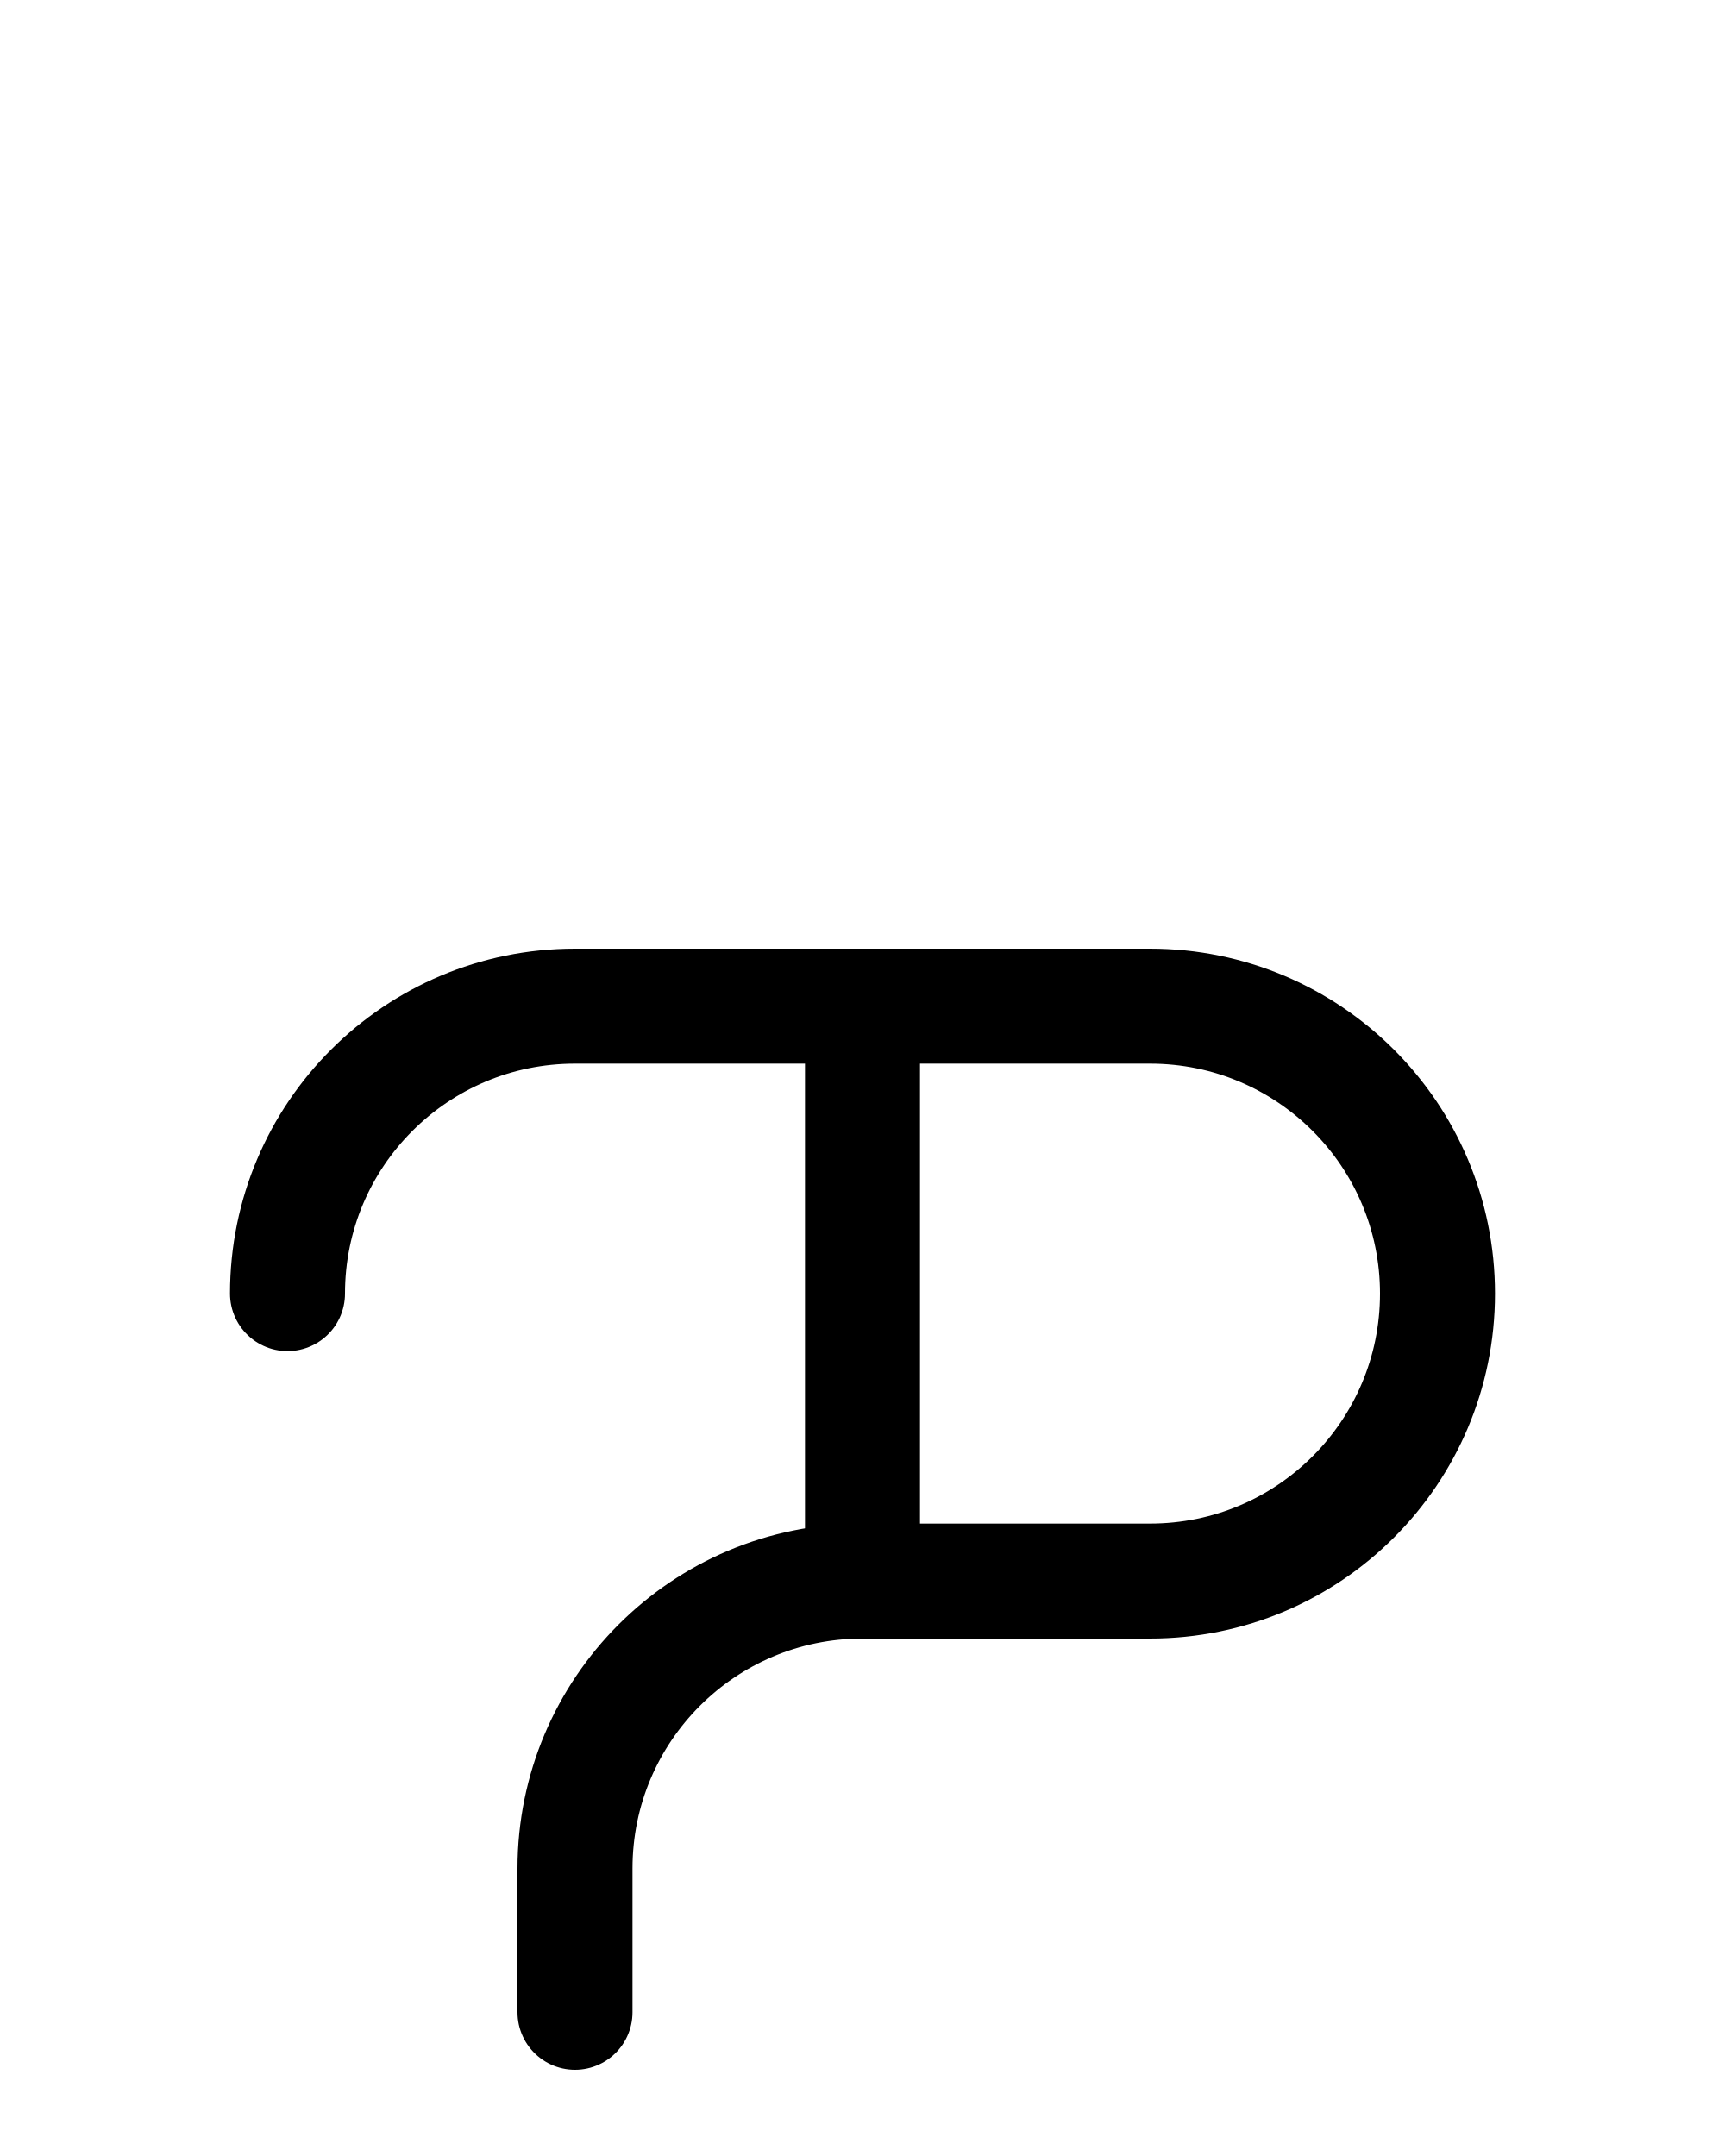
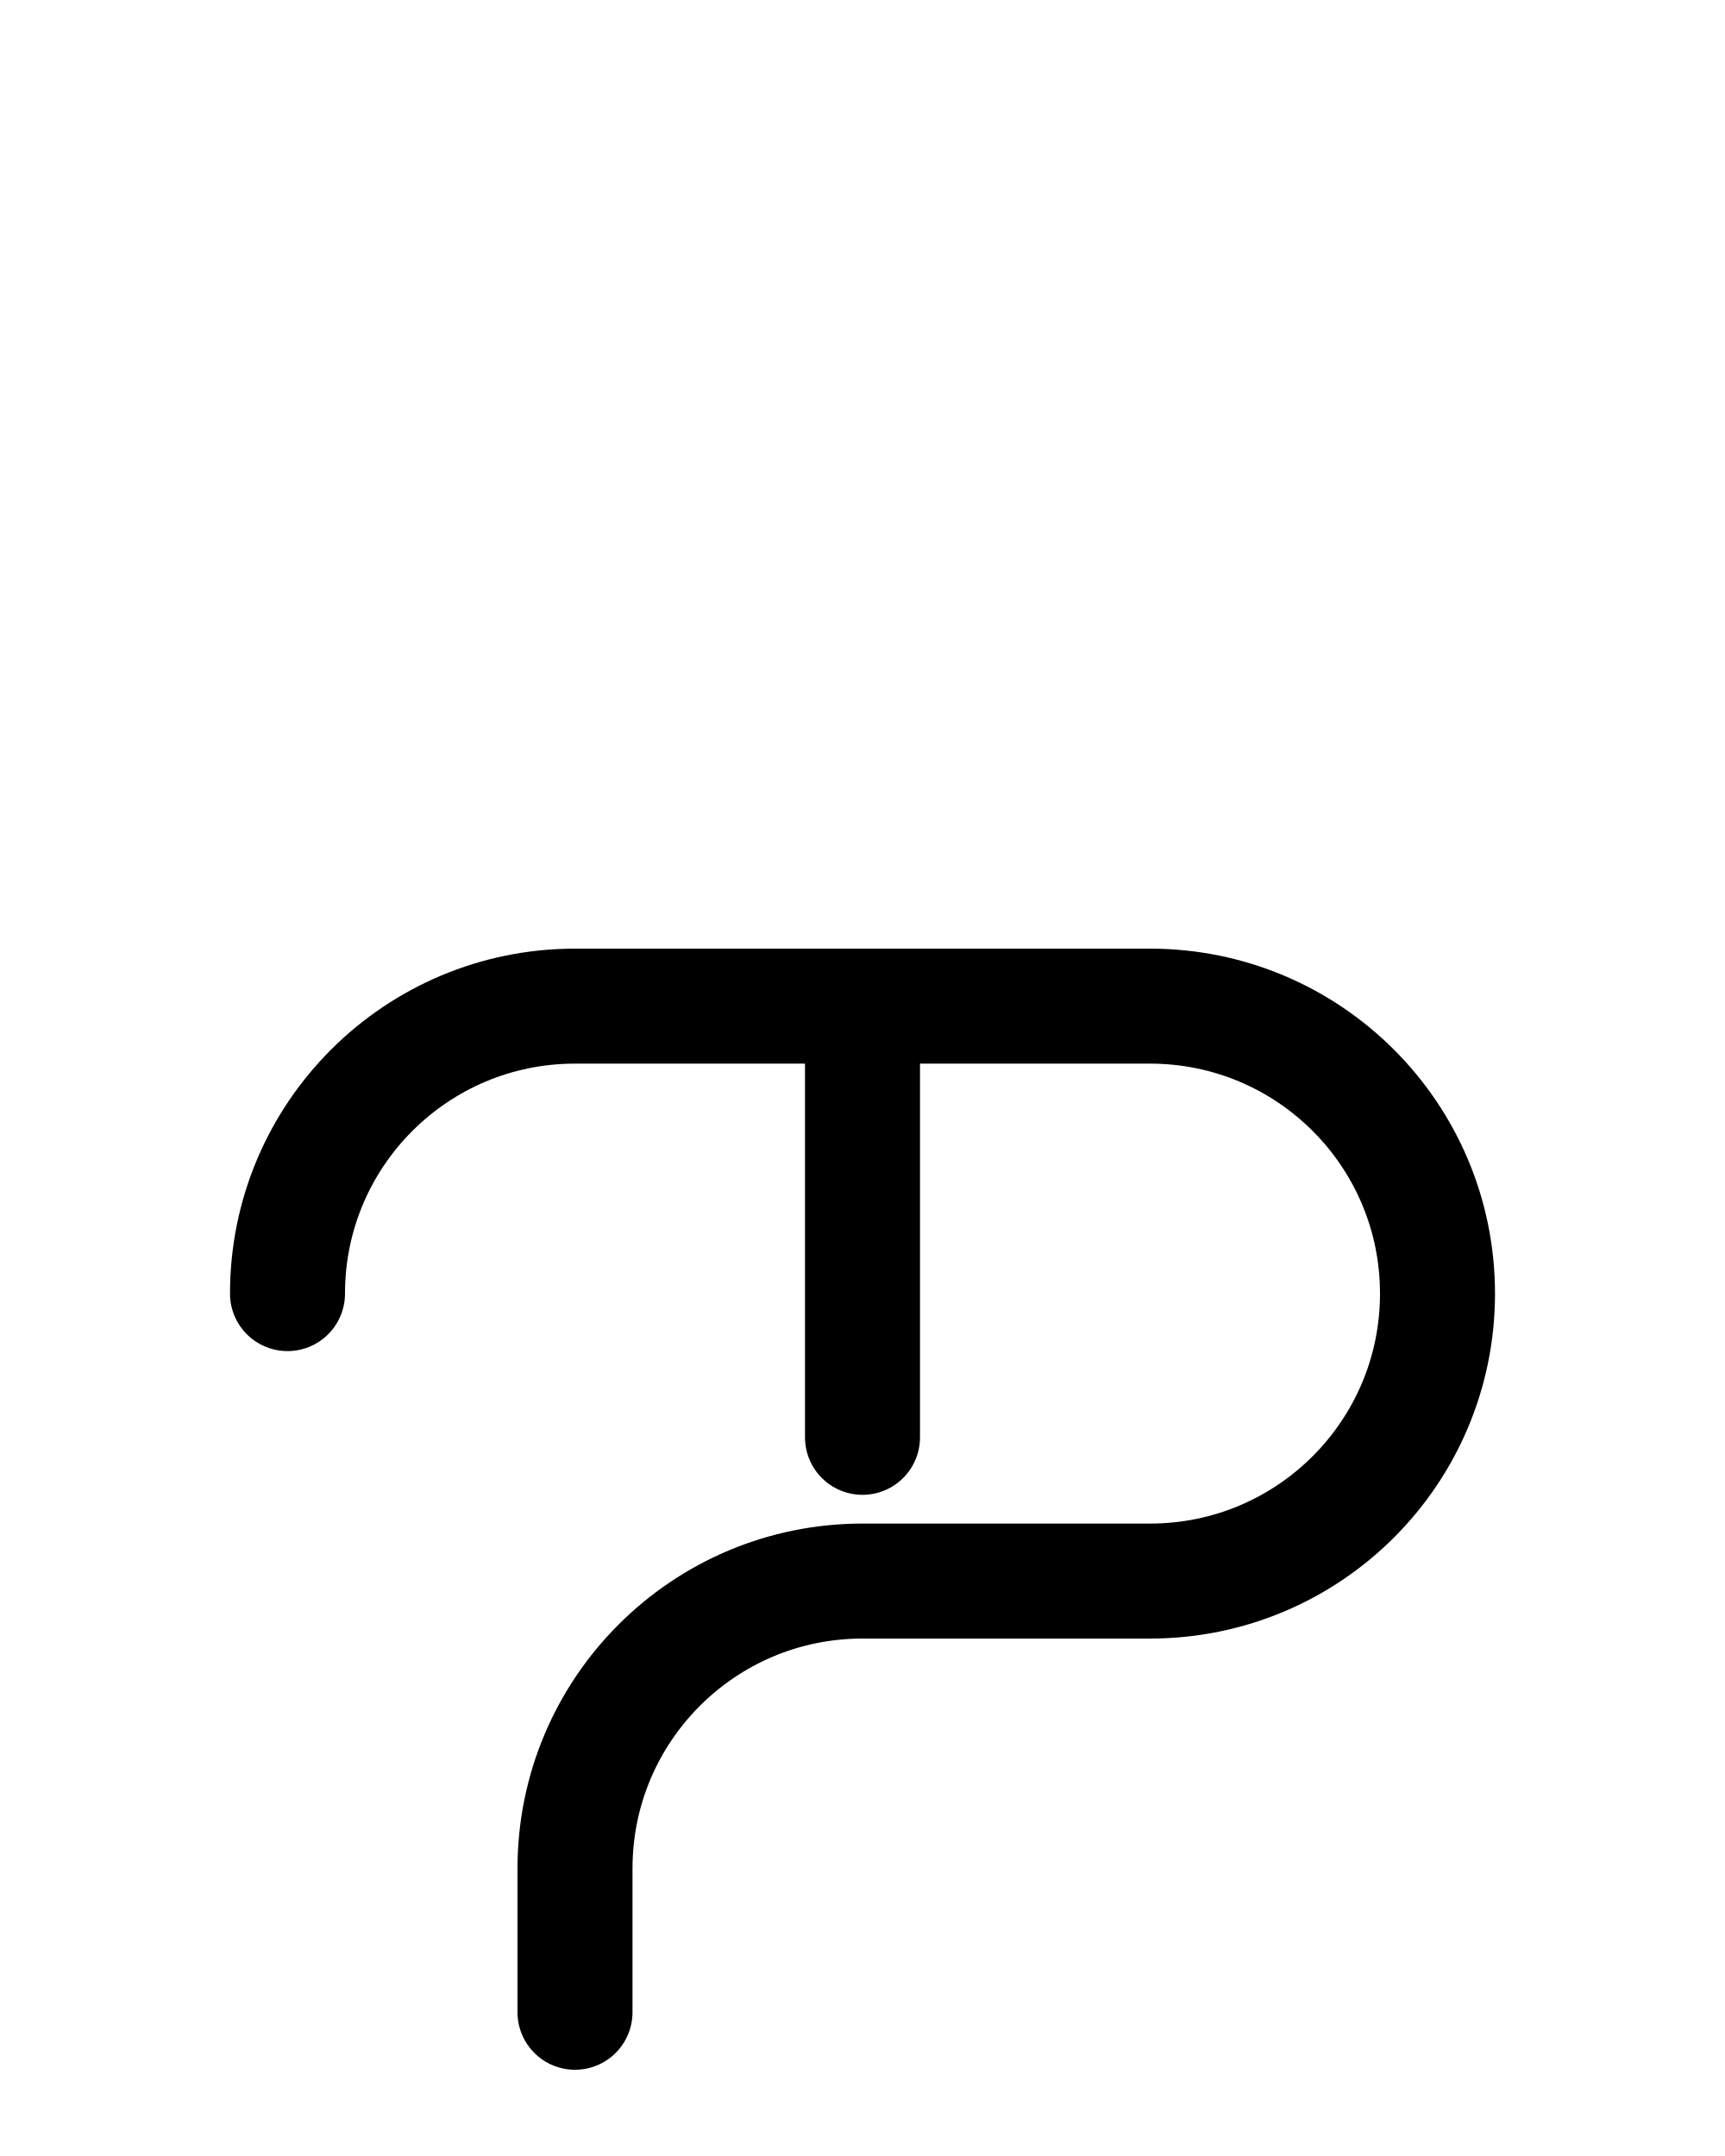
<svg xmlns="http://www.w3.org/2000/svg" version="1.1" id="图层_1" x="0px" y="0px" viewBox="0 0 720 900" style="enable-background:new 0 0 720 900;" xml:space="preserve">
  <style type="text/css">
	.st0{fill:none;stroke:#000000;stroke-width:48;stroke-linecap:round;stroke-linejoin:round;stroke-miterlimit:10;}
</style>
  <path class="st0" d="M120,540c0-66.3,53.7-120,120-120h240c66.3,0,120,53.7,120,120l0,0c0,66.3-53.7,120-120,120H360  c-66.3,0-120,53.7-120,120v60" />
-   <line class="st0" x1="360" y1="420" x2="360" y2="660" />
+   <line class="st0" x1="360" y1="420" x2="360" y2="600" />
</svg>
